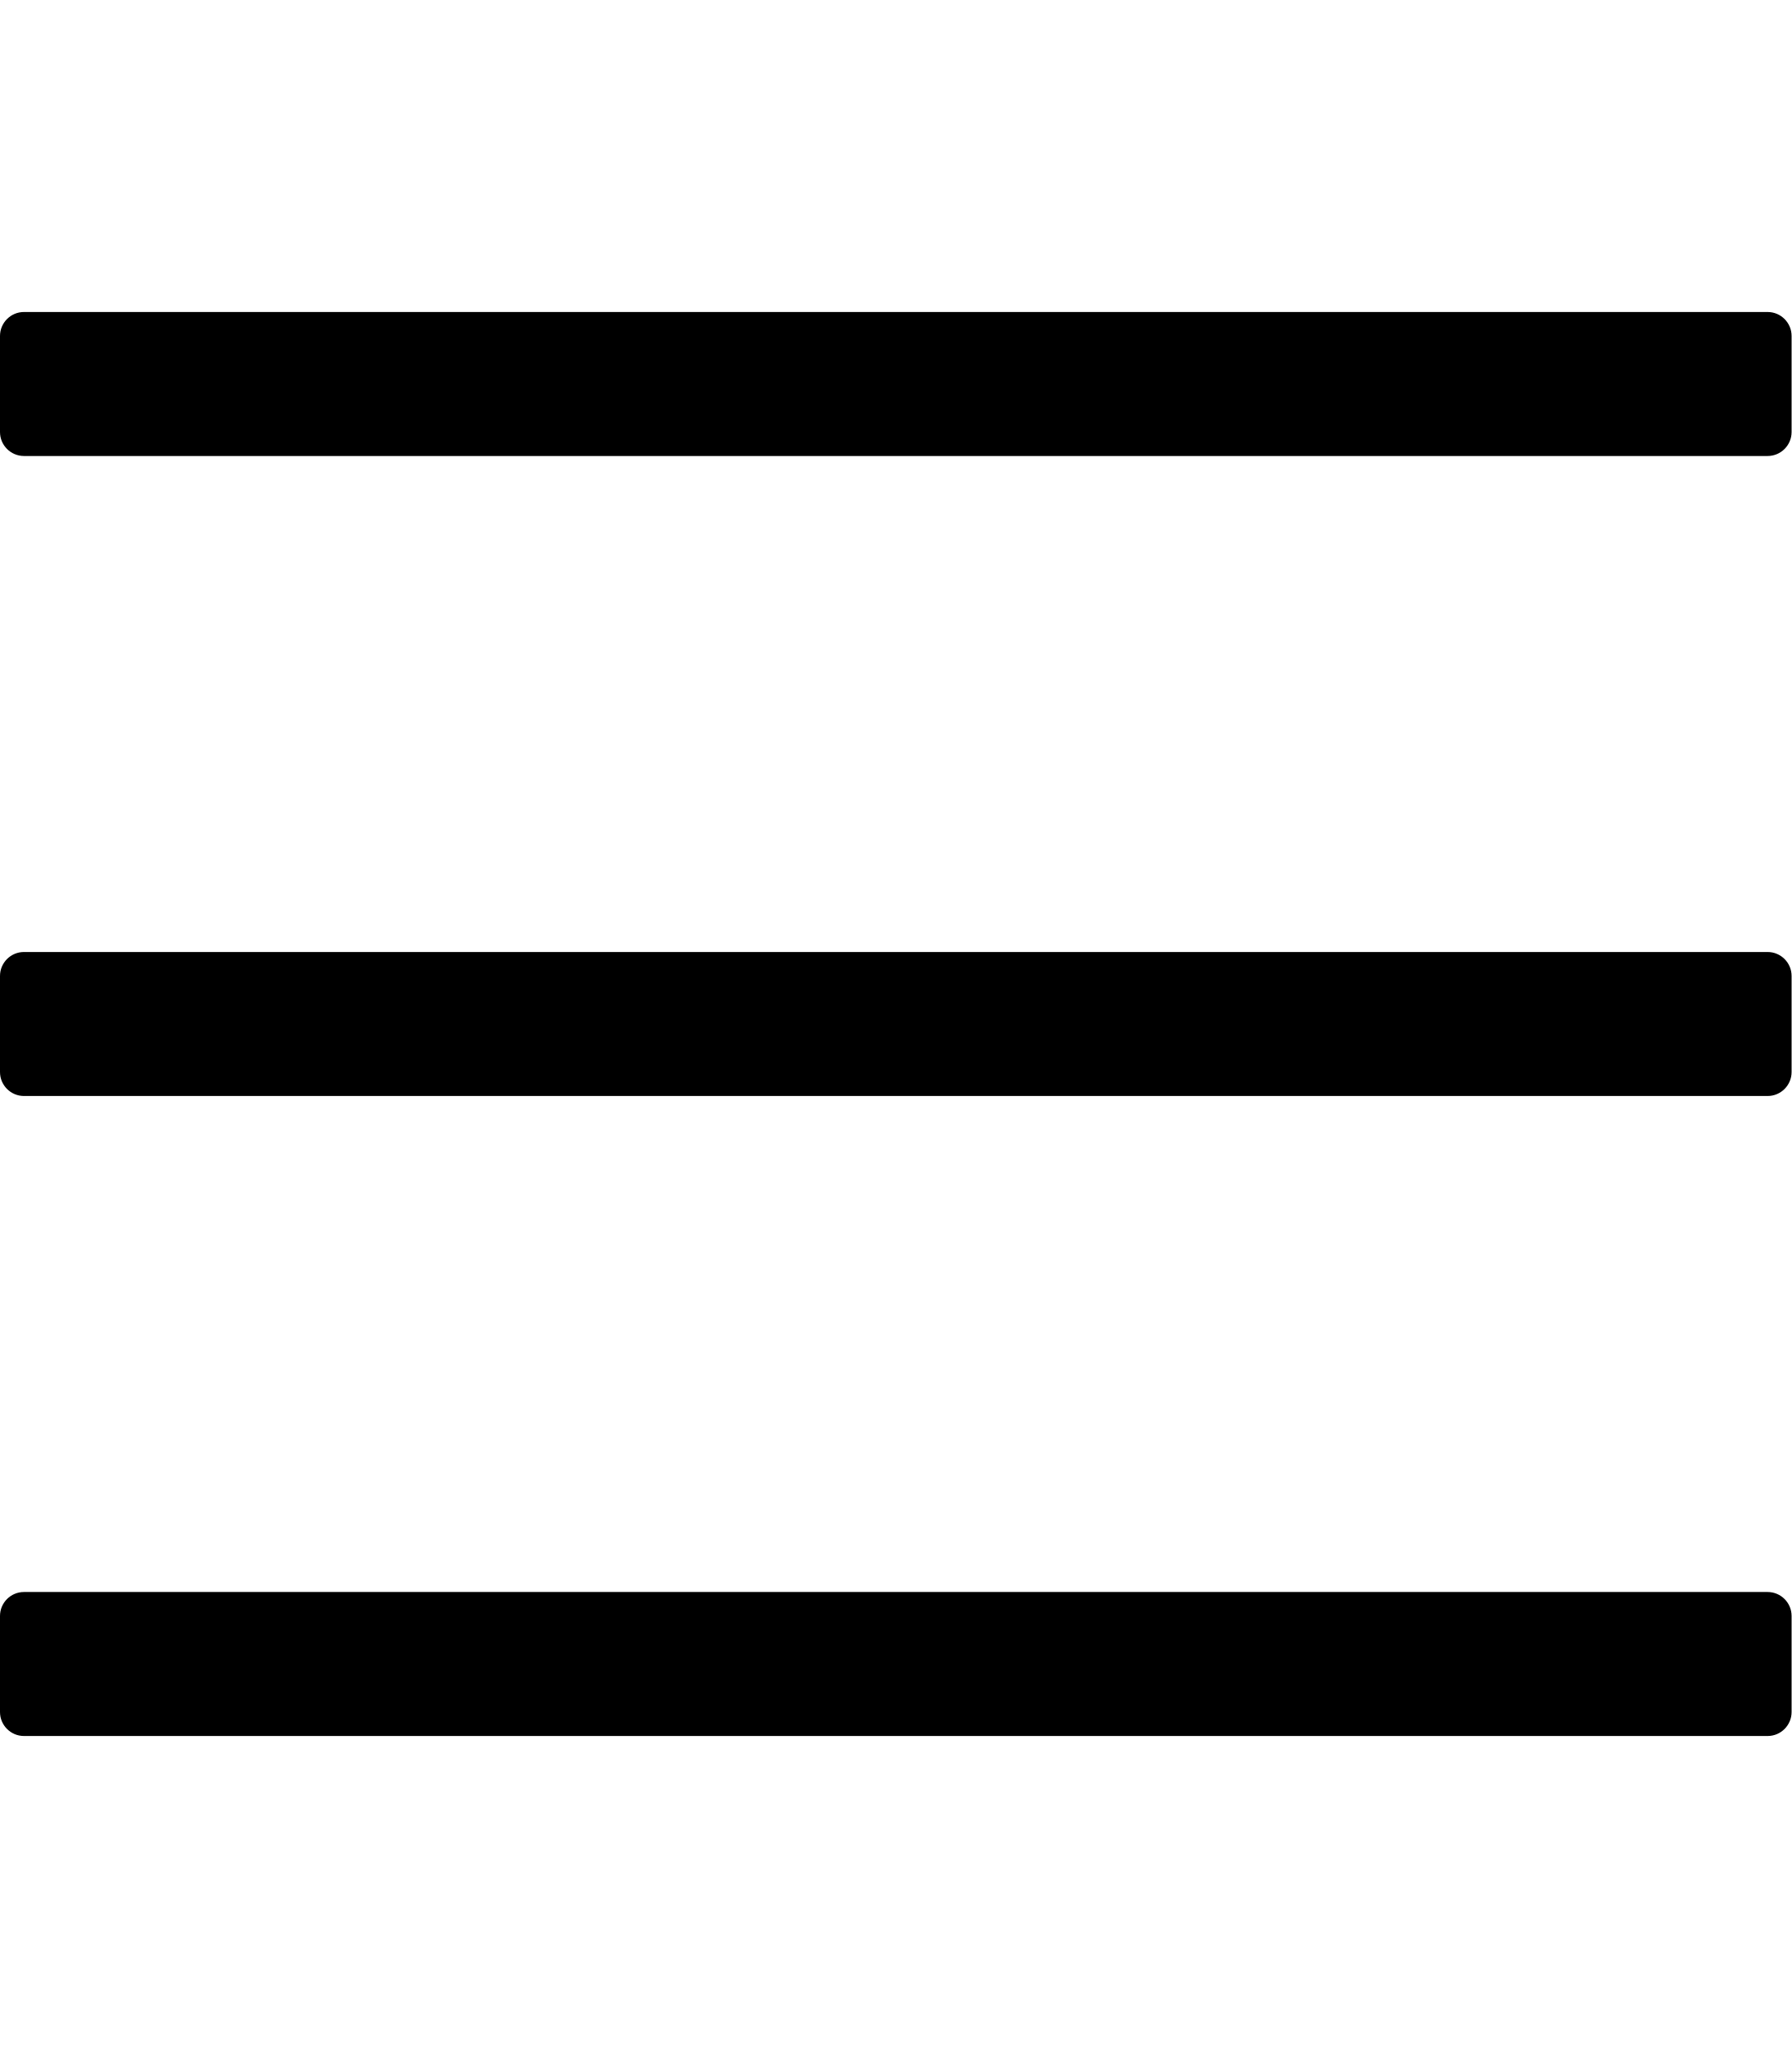
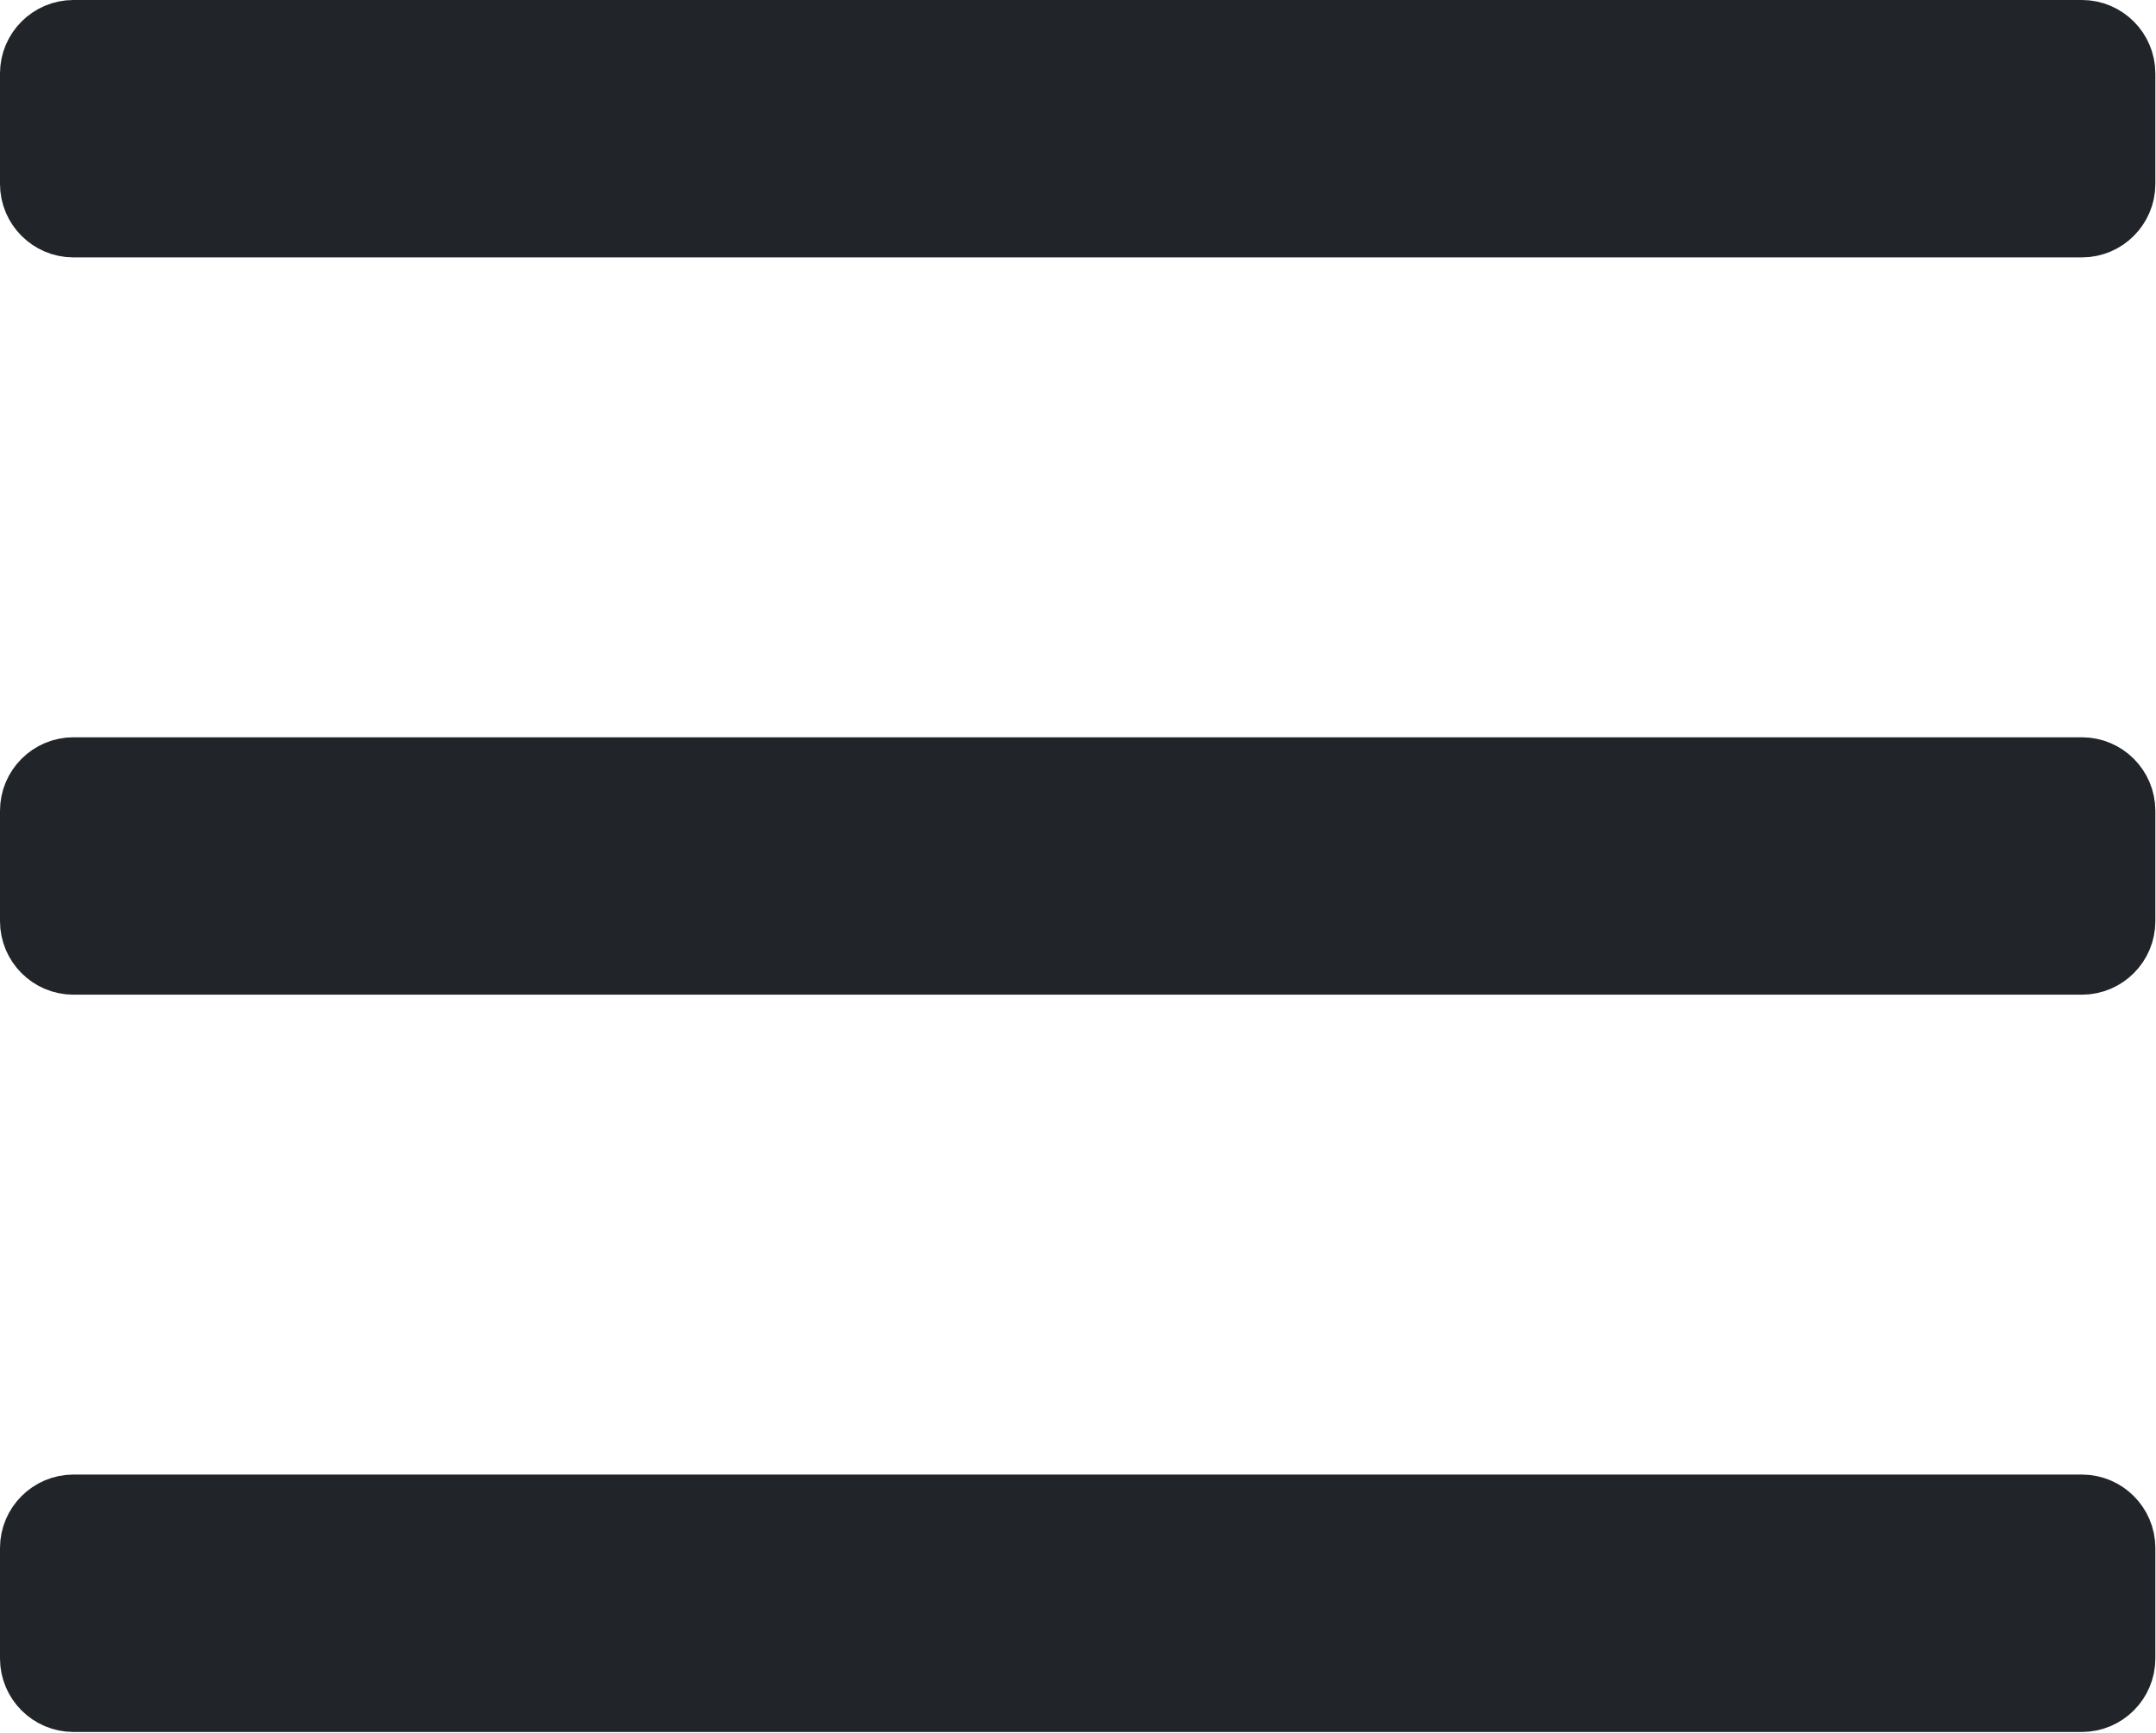
- <svg xmlns="http://www.w3.org/2000/svg" viewBox="0 0 448 512">
-   <path d="M442 114H6a6 6 0 0 1-6-6V84a6 6 0 0 1 6-6h436a6 6 0 0 1 6 6v24a6 6 0 0 1-6 6zm0 160H6a6 6 0 0 1-6-6v-24a6 6 0 0 1 6-6h436a6 6 0 0 1 6 6v24a6 6 0 0 1-6 6zm0 160H6a6 6 0 0 1-6-6v-24a6 6 0 0 1 6-6h436a6 6 0 0 1 6 6v24a6 6 0 0 1-6 6z" />
+ <svg xmlns="http://www.w3.org/2000/svg" width="100%" height="100%" viewBox="0 0 468 376" version="1.1" xml:space="preserve" style="fill-rule:evenodd;clip-rule:evenodd;stroke-linejoin:round;stroke-miterlimit:2;">
+   <path d="M451.93,45.93l-436,-0c-3.292,-0 -6,-2.709 -6,-6l-0,-24c-0,-3.292 2.708,-6 6,-6l436,-0c3.291,-0 6,2.708 6,6l-0,24c-0,3.291 -2.709,6 -6,6Zm-0,160l-436,-0c-3.292,-0 -6,-2.709 -6,-6l-0,-24c-0,-3.292 2.708,-6 6,-6l436,-0c3.291,-0 6,2.708 6,6l-0,24c-0,3.291 -2.709,6 -6,6Zm-0,160l-436,-0c-3.292,-0 -6,-2.709 -6,-6l-0,-24c-0,-3.292 2.708,-6 6,-6l436,-0c3.291,-0 6,2.708 6,6l-0,24c-0,3.291 -2.709,6 -6,6Z" style="fill:#212529;fill-rule:nonzero;stroke:#212529;stroke-width:19.86px;" />
</svg>
